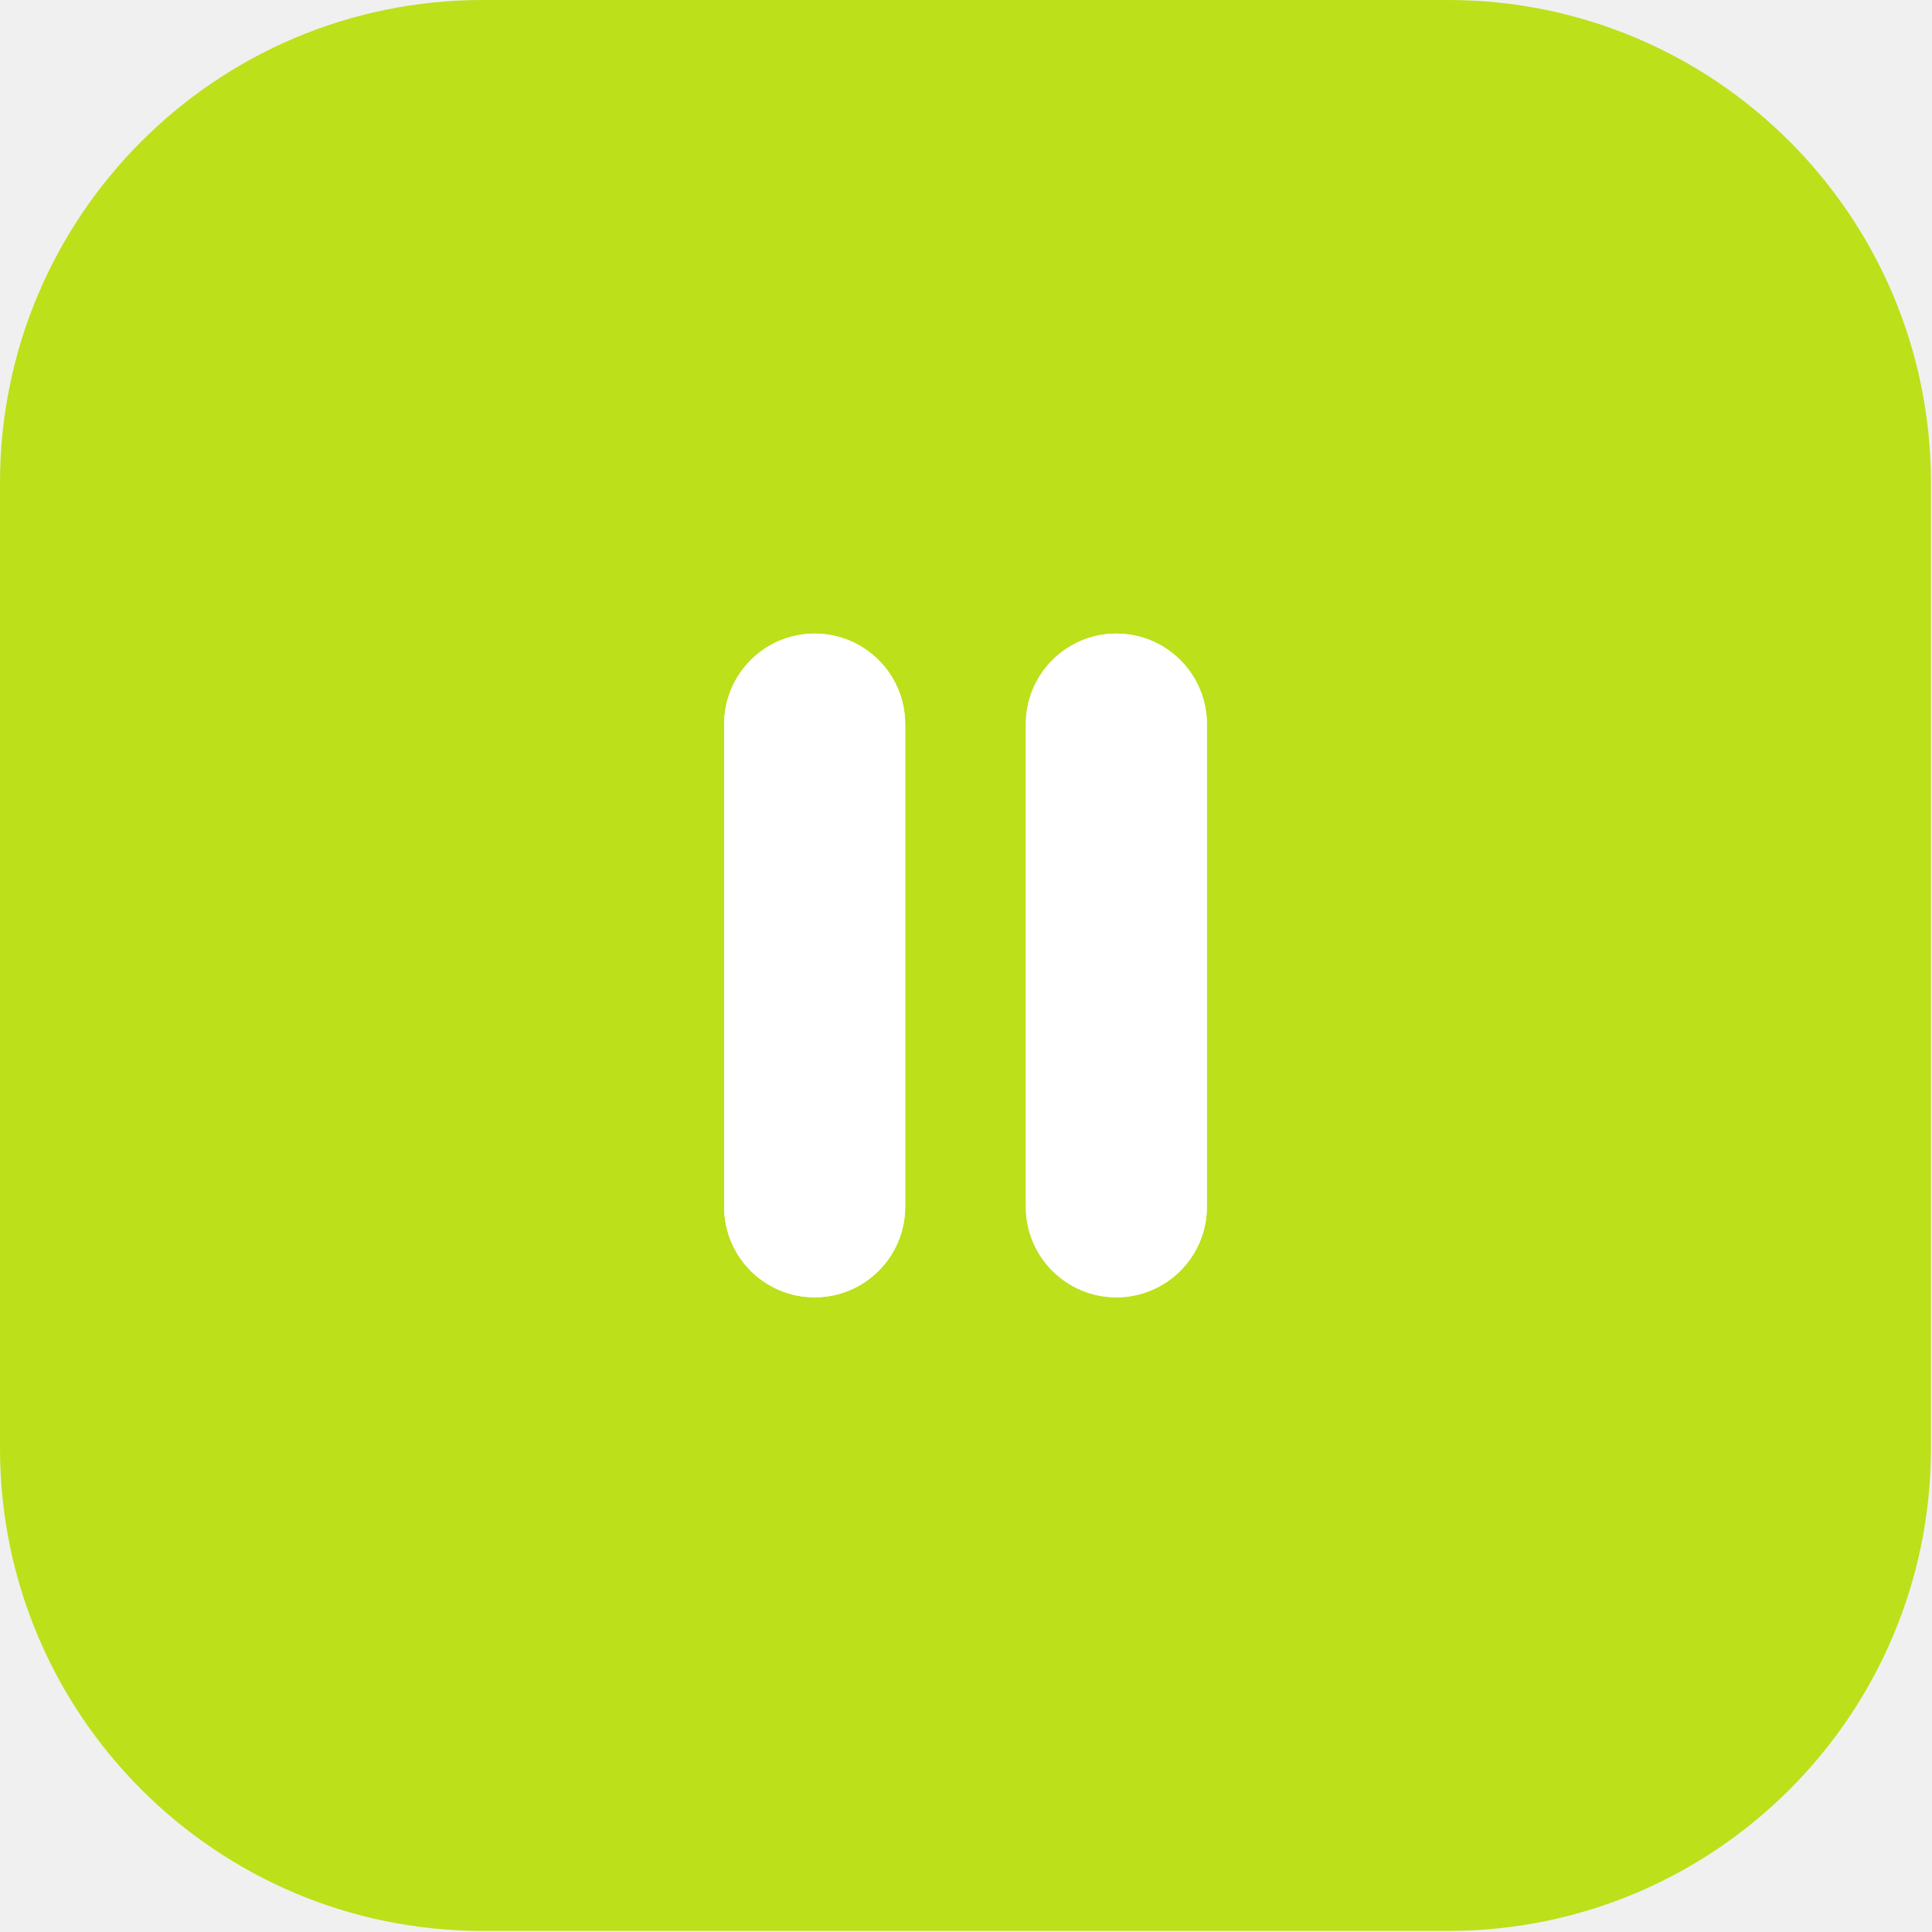
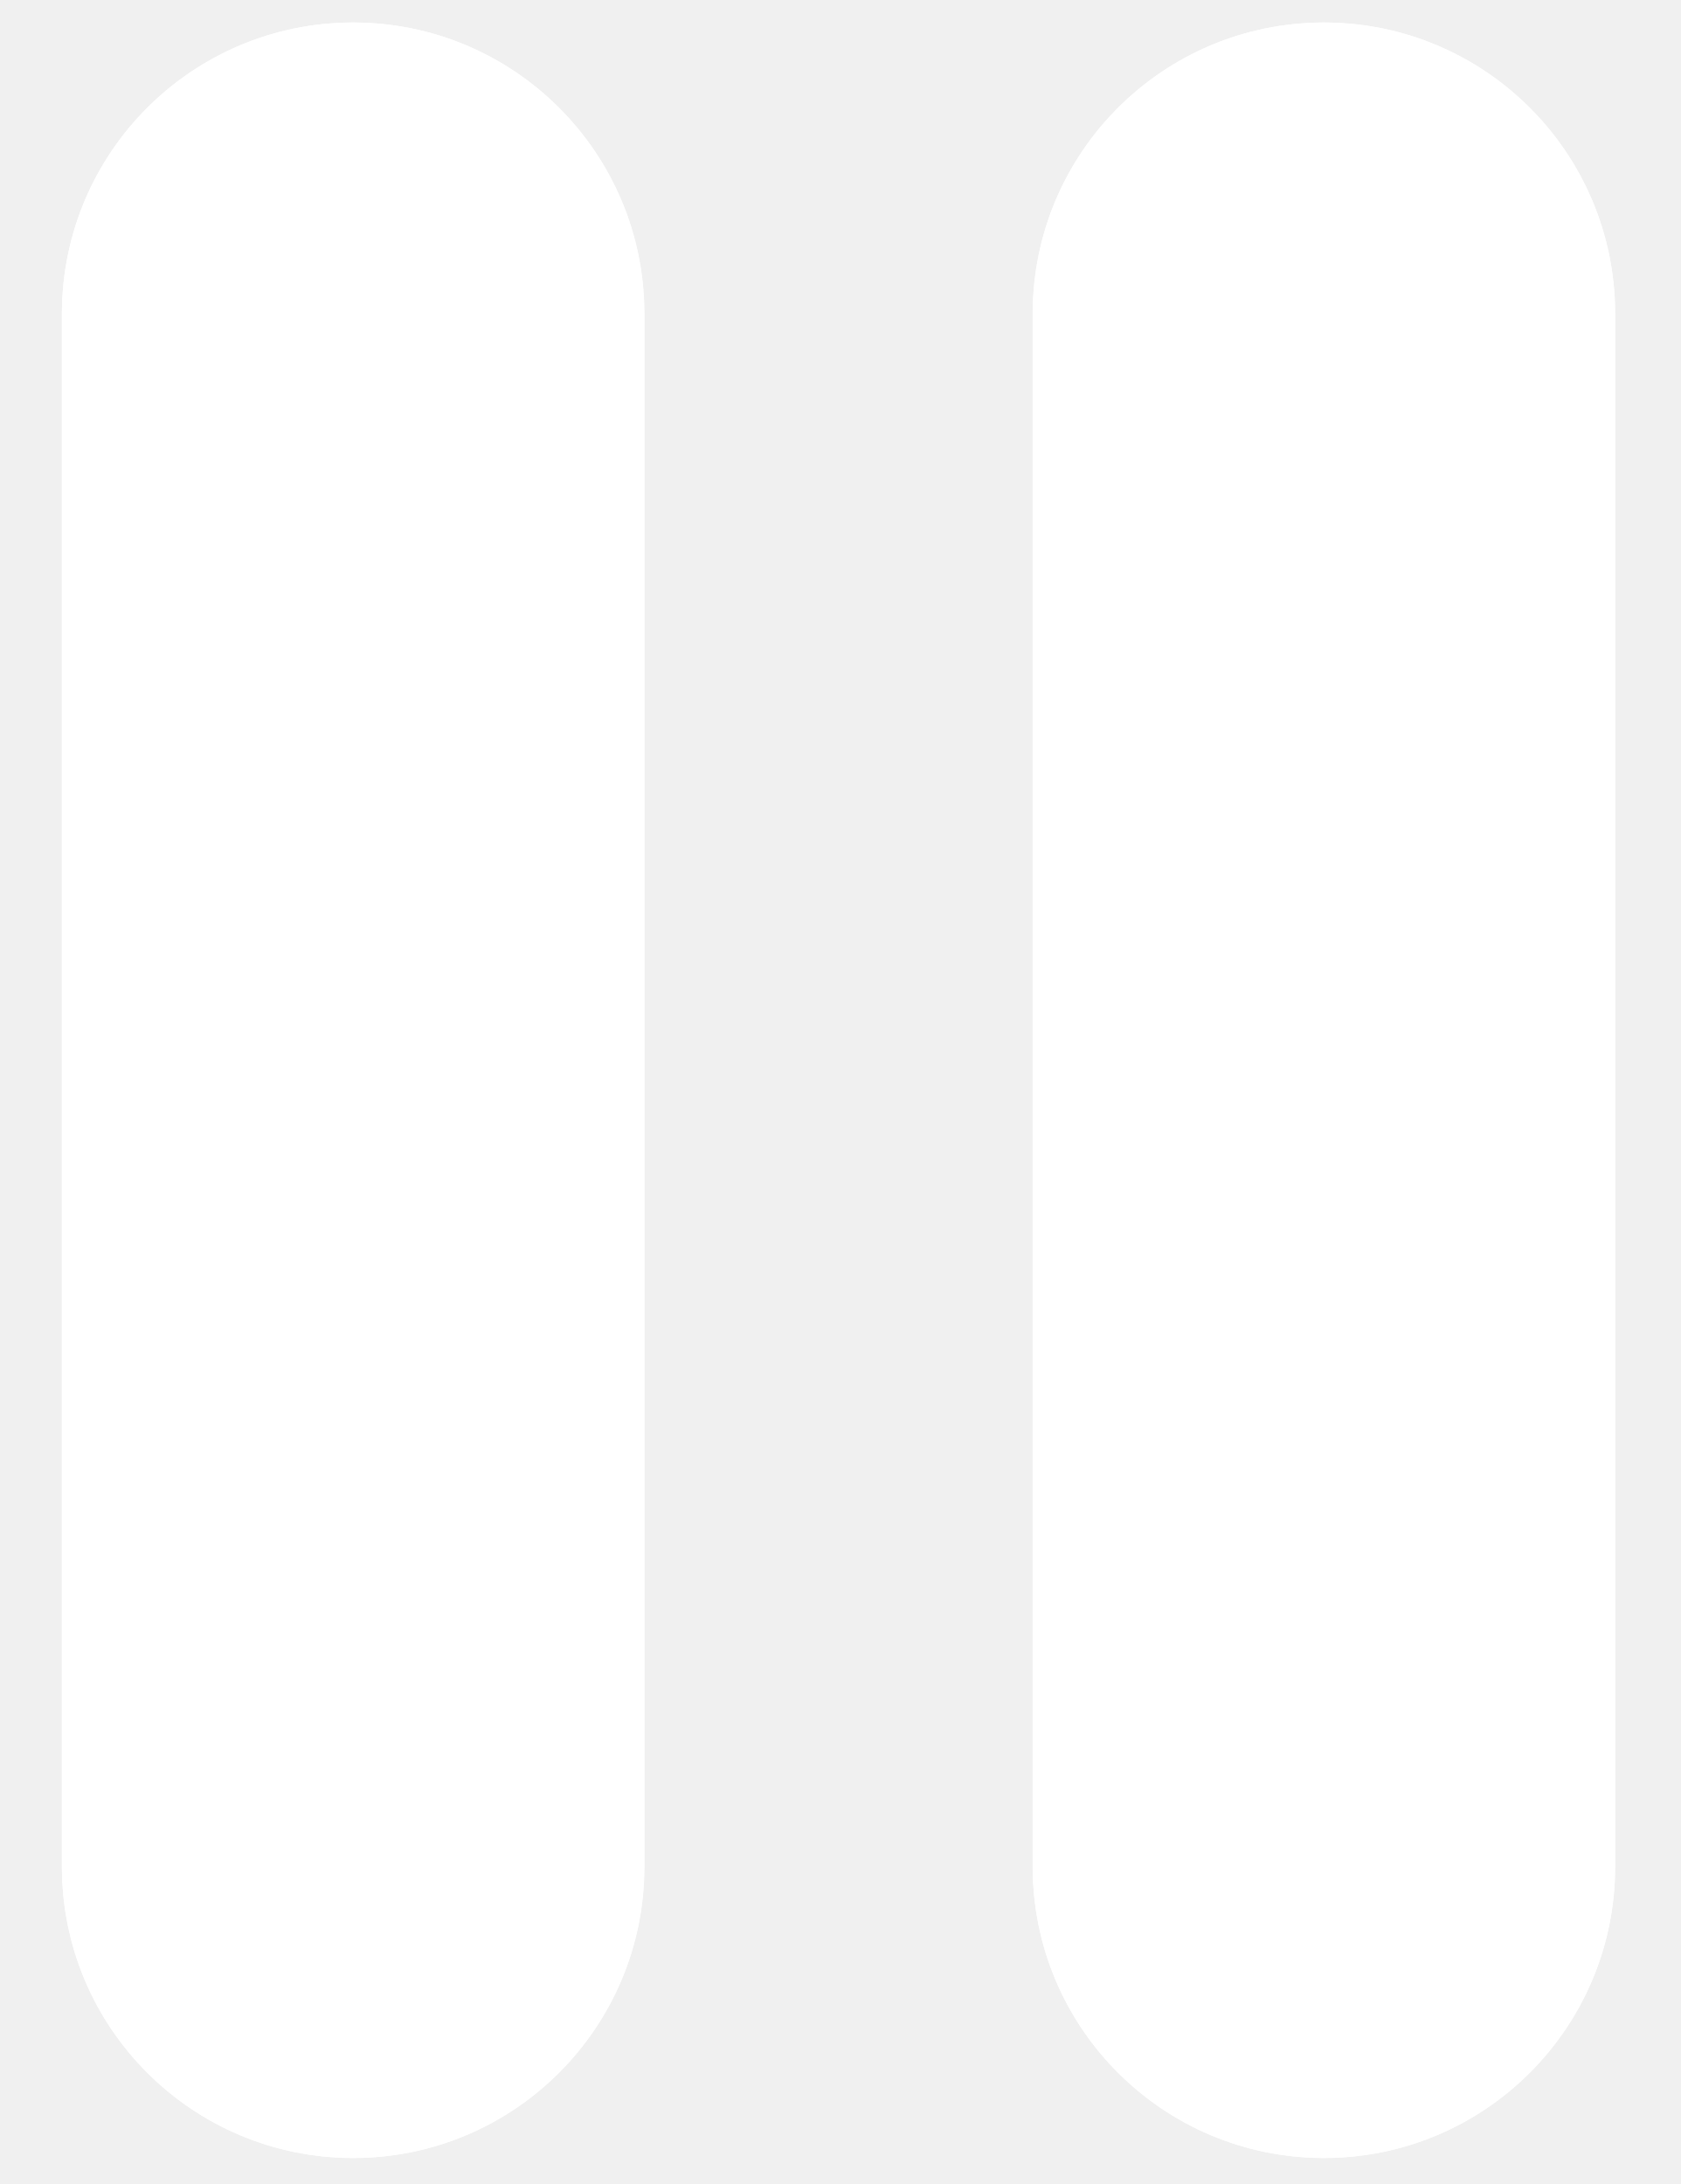
- <svg xmlns="http://www.w3.org/2000/svg" width="74" height="74" viewBox="0 0 74 74" fill="none">
-   <path d="M55.469 0H18.49C8.278 0 0 8.278 0 18.49V55.469C0 65.681 8.278 73.959 18.49 73.959H55.469C65.681 73.959 73.959 65.681 73.959 55.469V18.49C73.959 8.278 65.681 0 55.469 0Z" fill="#BCE01A" />
-   <path d="M34.671 27.734C34.671 25.82 33.119 24.268 31.204 24.268C29.289 24.268 27.737 25.82 27.737 27.734V46.224C27.737 48.139 29.289 49.691 31.204 49.691C33.119 49.691 34.671 48.139 34.671 46.224V27.734Z" fill="white" />
-   <path d="M33.514 27.734C33.514 26.458 32.479 25.423 31.203 25.423C29.926 25.423 28.892 26.458 28.892 27.734V46.224C28.892 47.501 29.926 48.535 31.203 48.535C32.479 48.535 33.514 47.501 33.514 46.224V27.734Z" stroke="white" stroke-width="2.311" />
-   <path d="M46.226 27.734C46.226 25.82 44.674 24.268 42.76 24.268C40.845 24.268 39.293 25.82 39.293 27.734V46.224C39.293 48.139 40.845 49.691 42.76 49.691C44.674 49.691 46.226 48.139 46.226 46.224V27.734Z" fill="white" />
-   <path d="M45.07 27.734C45.07 26.458 44.035 25.423 42.758 25.423C41.482 25.423 40.447 26.458 40.447 27.734V46.224C40.447 47.501 41.482 48.535 42.758 48.535C44.035 48.535 45.07 47.501 45.07 46.224V27.734Z" stroke="white" stroke-width="2.311" />
+ <svg xmlns="http://www.w3.org/2000/svg" width="20" height="26" viewBox="0 0 20 26" fill="none">
+   <path d="M7.671 3.734C7.671 1.82 6.119 0.268 4.204 0.268C2.289 0.268 0.737 1.82 0.737 3.734V22.224C0.737 24.139 2.289 25.691 4.204 25.691C6.119 25.691 7.671 24.139 7.671 22.224V3.734Z" fill="white" />
+   <path d="M6.514 3.734C6.514 2.458 5.479 1.423 4.203 1.423C2.926 1.423 1.892 2.458 1.892 3.734V22.224C1.892 23.5 2.926 24.535 4.203 24.535C5.479 24.535 6.514 23.5 6.514 22.224V3.734Z" stroke="white" stroke-width="2.311" />
+   <path d="M19.226 3.734C19.226 1.82 17.674 0.268 15.76 0.268C13.845 0.268 12.293 1.82 12.293 3.734V22.224C12.293 24.139 13.845 25.691 15.76 25.691C17.674 25.691 19.226 24.139 19.226 22.224V3.734Z" fill="white" />
+   <path d="M18.07 3.734C18.07 2.458 17.035 1.423 15.758 1.423C14.482 1.423 13.447 2.458 13.447 3.734V22.224C13.447 23.5 14.482 24.535 15.758 24.535C17.035 24.535 18.07 23.5 18.07 22.224V3.734Z" stroke="white" stroke-width="2.311" />
</svg>
